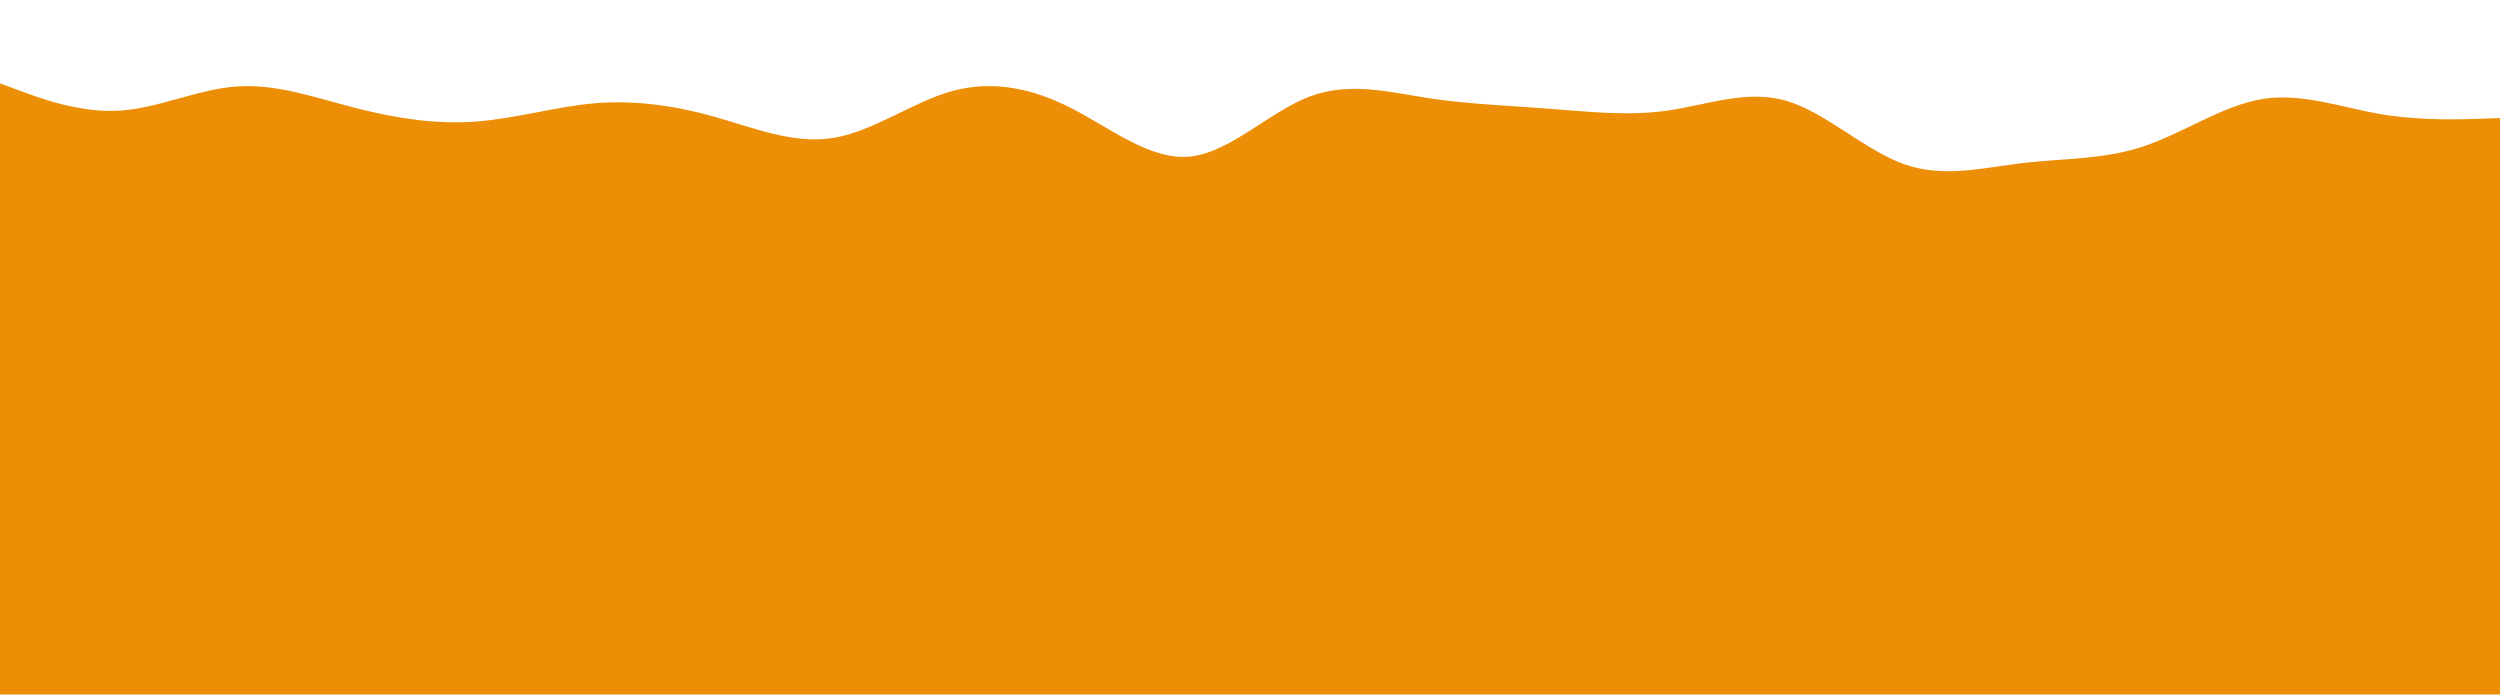
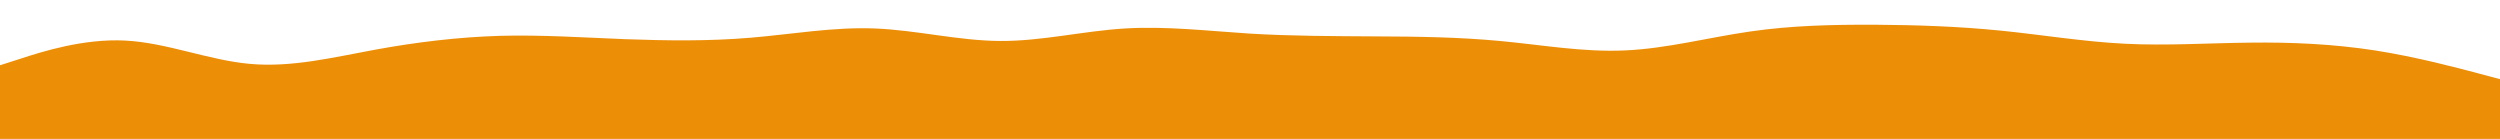
- <svg xmlns="http://www.w3.org/2000/svg" id="visual" viewBox="0 0 1800 500" width="1800" height="500" version="1.1">
-   <rect x="0" y="0" width="1800" height="500" fill="#ed8e07" />
-   <path d="M0 60L14.3 65.3C28.7 70.7 57.3 81.3 85.8 79.7C114.3 78 142.7 64 171.2 62.2C199.7 60.3 228.3 70.7 257 78C285.7 85.3 314.3 89.7 343 87.5C371.7 85.3 400.3 76.7 428.8 74.3C457.3 72 485.7 76 514.2 84C542.7 92 571.3 104 600 99.3C628.7 94.7 657.3 73.3 685.8 65.5C714.3 57.7 742.7 63.3 771.2 77.8C799.7 92.3 828.3 115.7 857 112.7C885.7 109.7 914.3 80.3 943 69.5C971.7 58.7 1000.3 66.3 1028.8 70.7C1057.3 75 1085.7 76 1114.2 78.2C1142.7 80.3 1171.3 83.7 1200 79.7C1228.7 75.7 1257.3 64.3 1285.8 72.5C1314.3 80.7 1342.7 108.3 1371.2 118.3C1399.7 128.3 1428.3 120.7 1457 117.3C1485.7 114 1514.3 115 1543 105.5C1571.7 96 1600.3 76 1628.8 71.3C1657.3 66.7 1685.7 77.3 1714.2 82.2C1742.7 87 1771.3 86 1785.7 85.5L1800 85L1800 0L1785.7 0C1771.3 0 1742.7 0 1714.2 0C1685.7 0 1657.3 0 1628.8 0C1600.3 0 1571.7 0 1543 0C1514.3 0 1485.7 0 1457 0C1428.3 0 1399.7 0 1371.2 0C1342.7 0 1314.3 0 1285.8 0C1257.3 0 1228.7 0 1200 0C1171.3 0 1142.7 0 1114.2 0C1085.7 0 1057.3 0 1028.8 0C1000.3 0 971.7 0 943 0C914.3 0 885.7 0 857 0C828.3 0 799.7 0 771.2 0C742.7 0 714.3 0 685.8 0C657.3 0 628.7 0 600 0C571.3 0 542.7 0 514.2 0C485.7 0 457.3 0 428.8 0C400.3 0 371.7 0 343 0C314.3 0 285.7 0 257 0C228.3 0 199.7 0 171.2 0C142.7 0 114.3 0 85.8 0C57.3 0 28.7 0 14.3 0L0 0Z" fill="#ffffff" stroke-linecap="round" stroke-linejoin="miter" />
+ <svg xmlns="http://www.w3.org/2000/svg" id="visual" viewBox="0 0 1800 100" width="1800" height="100" version="1.1">
+   <rect x="0" y="0" width="1800" height="100" fill="#ed8e07" />
+   <path d="M0 47L15 42.2C30 37.3 60 27.7 90 29.2C120 30.7 150 43.3 180 46C210 48.7 240 41.3 270 35.8C300 30.3 330 26.7 360 25.8C390 25 420 27 450 28.2C480 29.3 510 29.7 540 27.2C570 24.7 600 19.3 630 20.5C660 21.7 690 29.3 720 29.5C750 29.7 780 22.3 810 20.5C840 18.7 870 22.3 900 24.2C930 26 960 26 990 26.2C1020 26.3 1050 26.7 1080 29.5C1110 32.3 1140 37.7 1170 36.3C1200 35 1230 27 1260 22.7C1290 18.3 1320 17.7 1350 17.8C1380 18 1410 19 1440 22C1470 25 1500 30 1530 31.5C1560 33 1590 31 1620 30.7C1650 30.3 1680 31.7 1710 36.3C1740 41 1770 49 1785 53L1800 57L1800 0L1785 0C1770 0 1740 0 1710 0C1680 0 1650 0 1620 0C1590 0 1560 0 1530 0C1500 0 1470 0 1440 0C1410 0 1380 0 1350 0C1320 0 1290 0 1260 0C1230 0 1200 0 1170 0C1140 0 1110 0 1080 0C1050 0 1020 0 990 0C960 0 930 0 900 0C870 0 840 0 810 0C780 0 750 0 720 0C690 0 660 0 630 0C600 0 570 0 540 0C510 0 480 0 450 0C420 0 390 0 360 0C330 0 300 0 270 0C240 0 210 0 180 0C150 0 120 0 90 0C60 0 30 0 15 0L0 0Z" fill="#ffffff" stroke-linecap="round" stroke-linejoin="miter" />
</svg>
